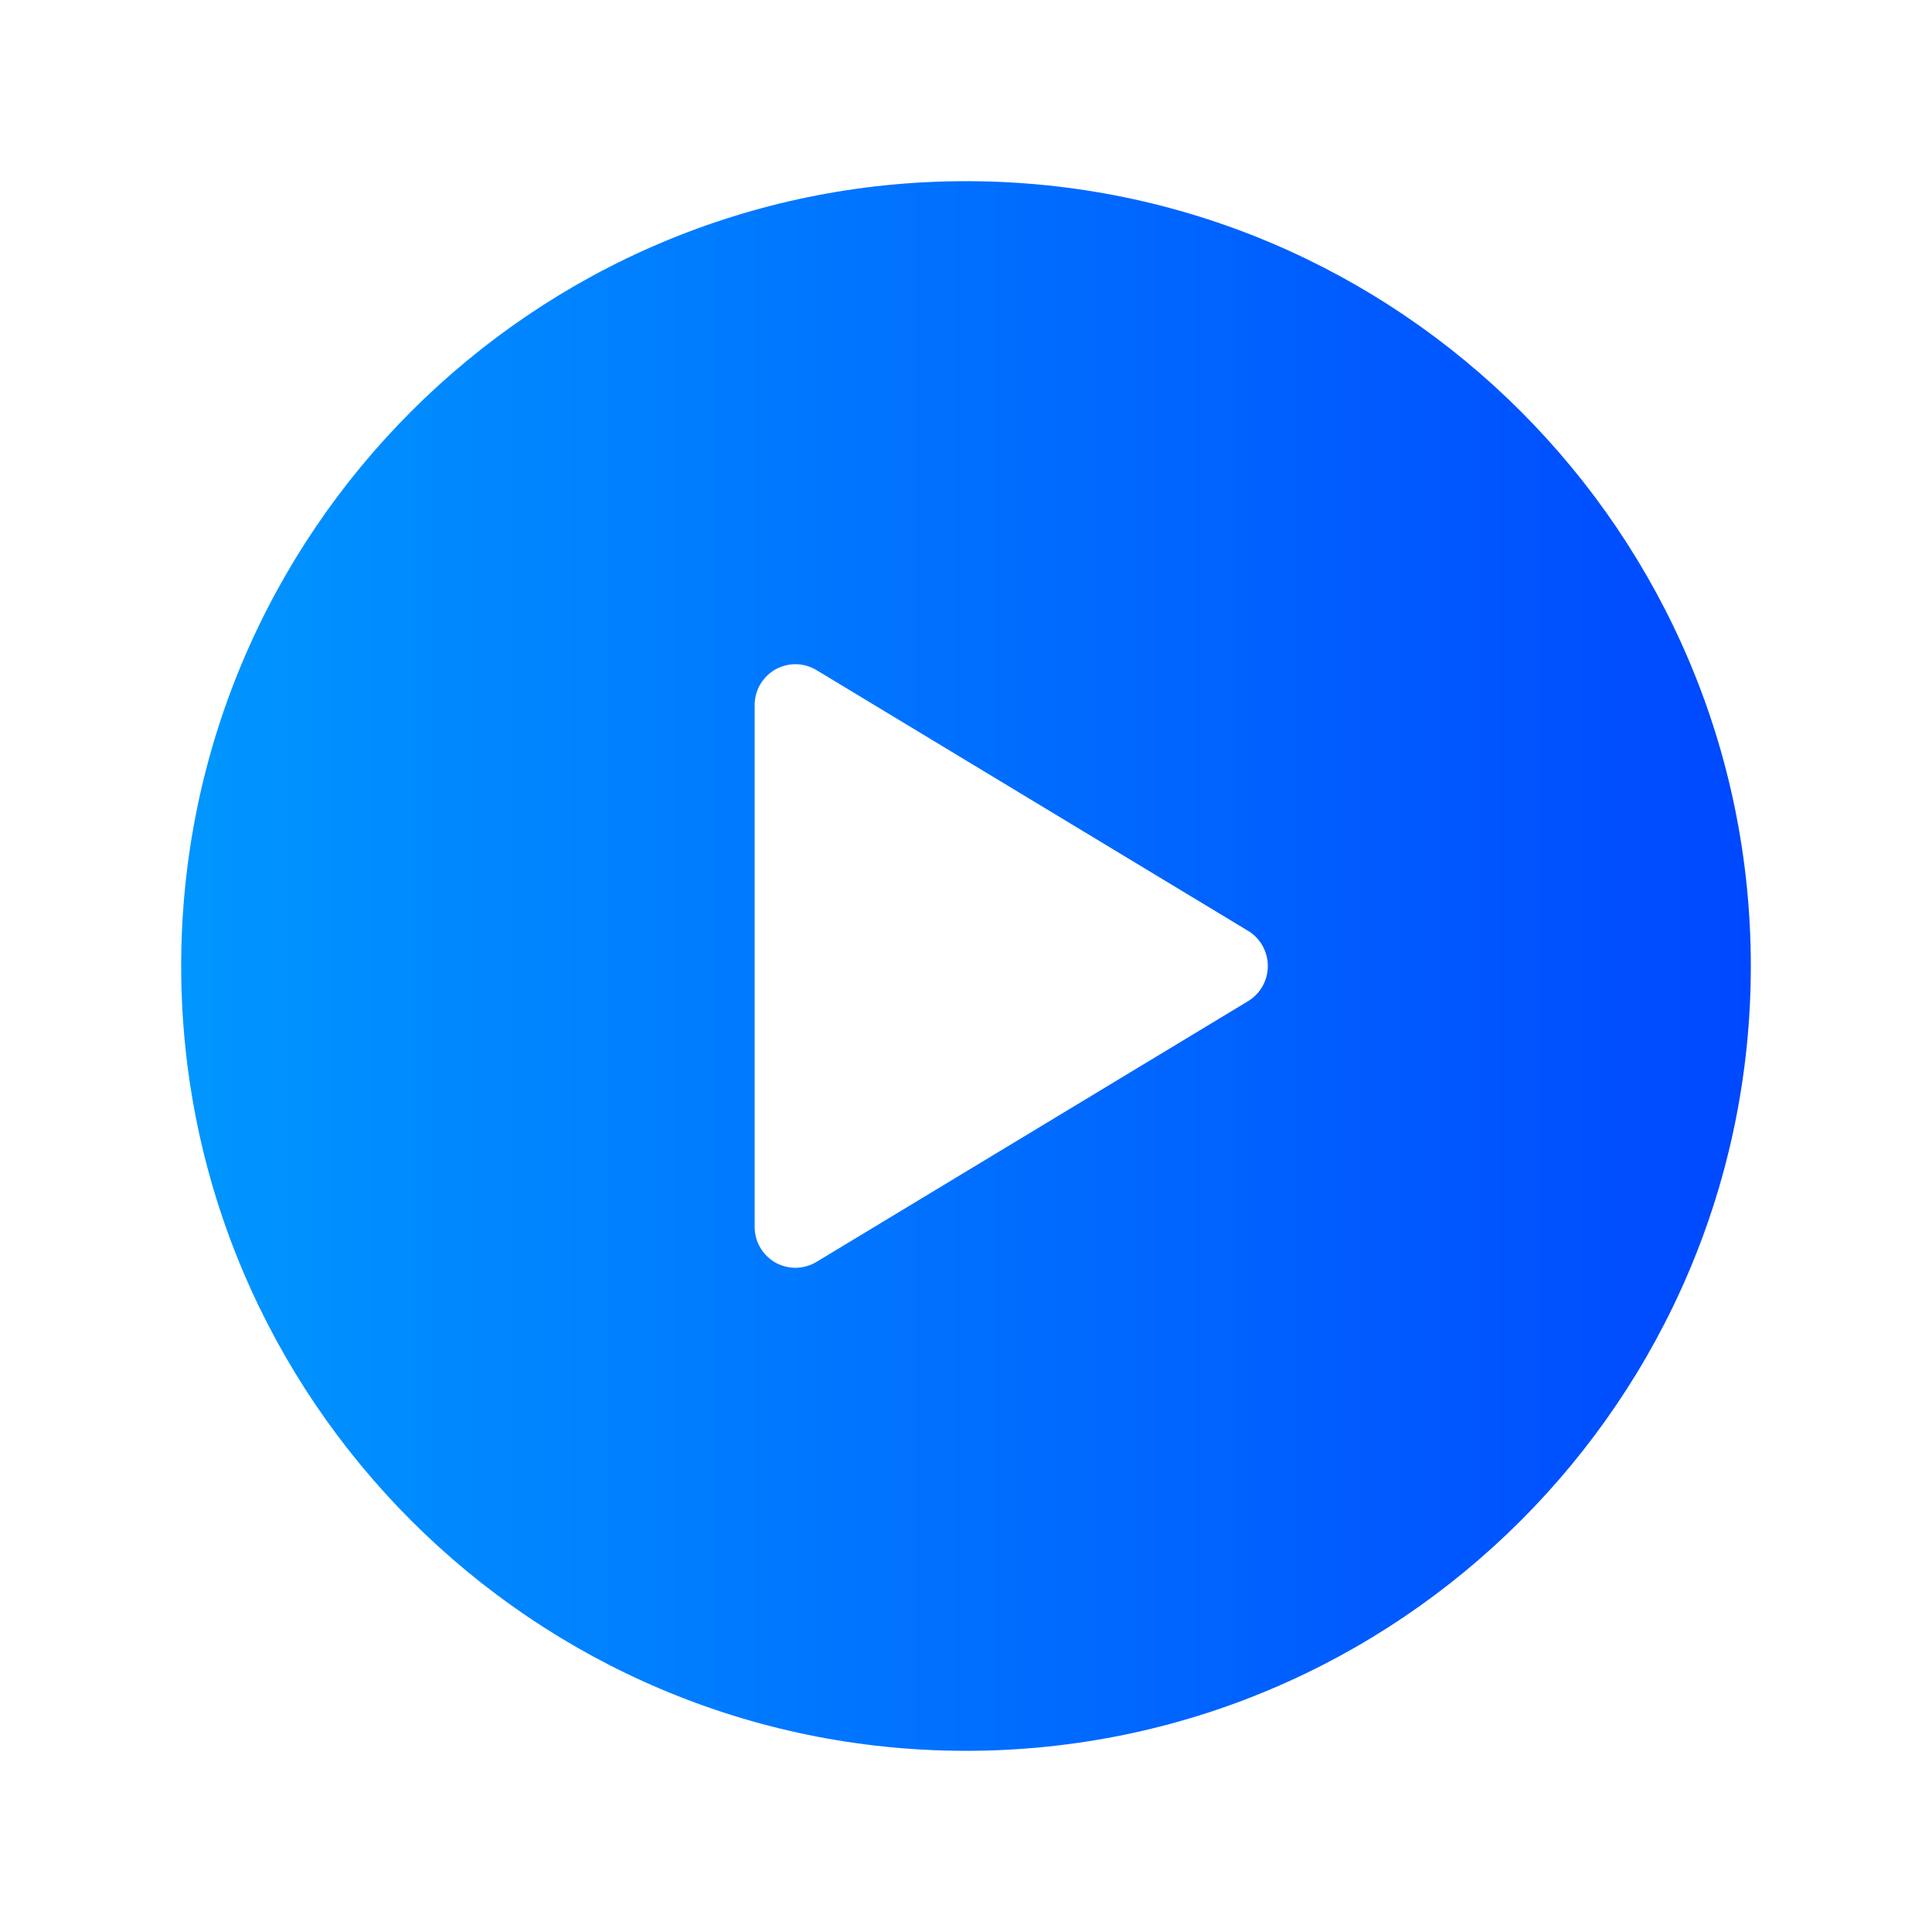
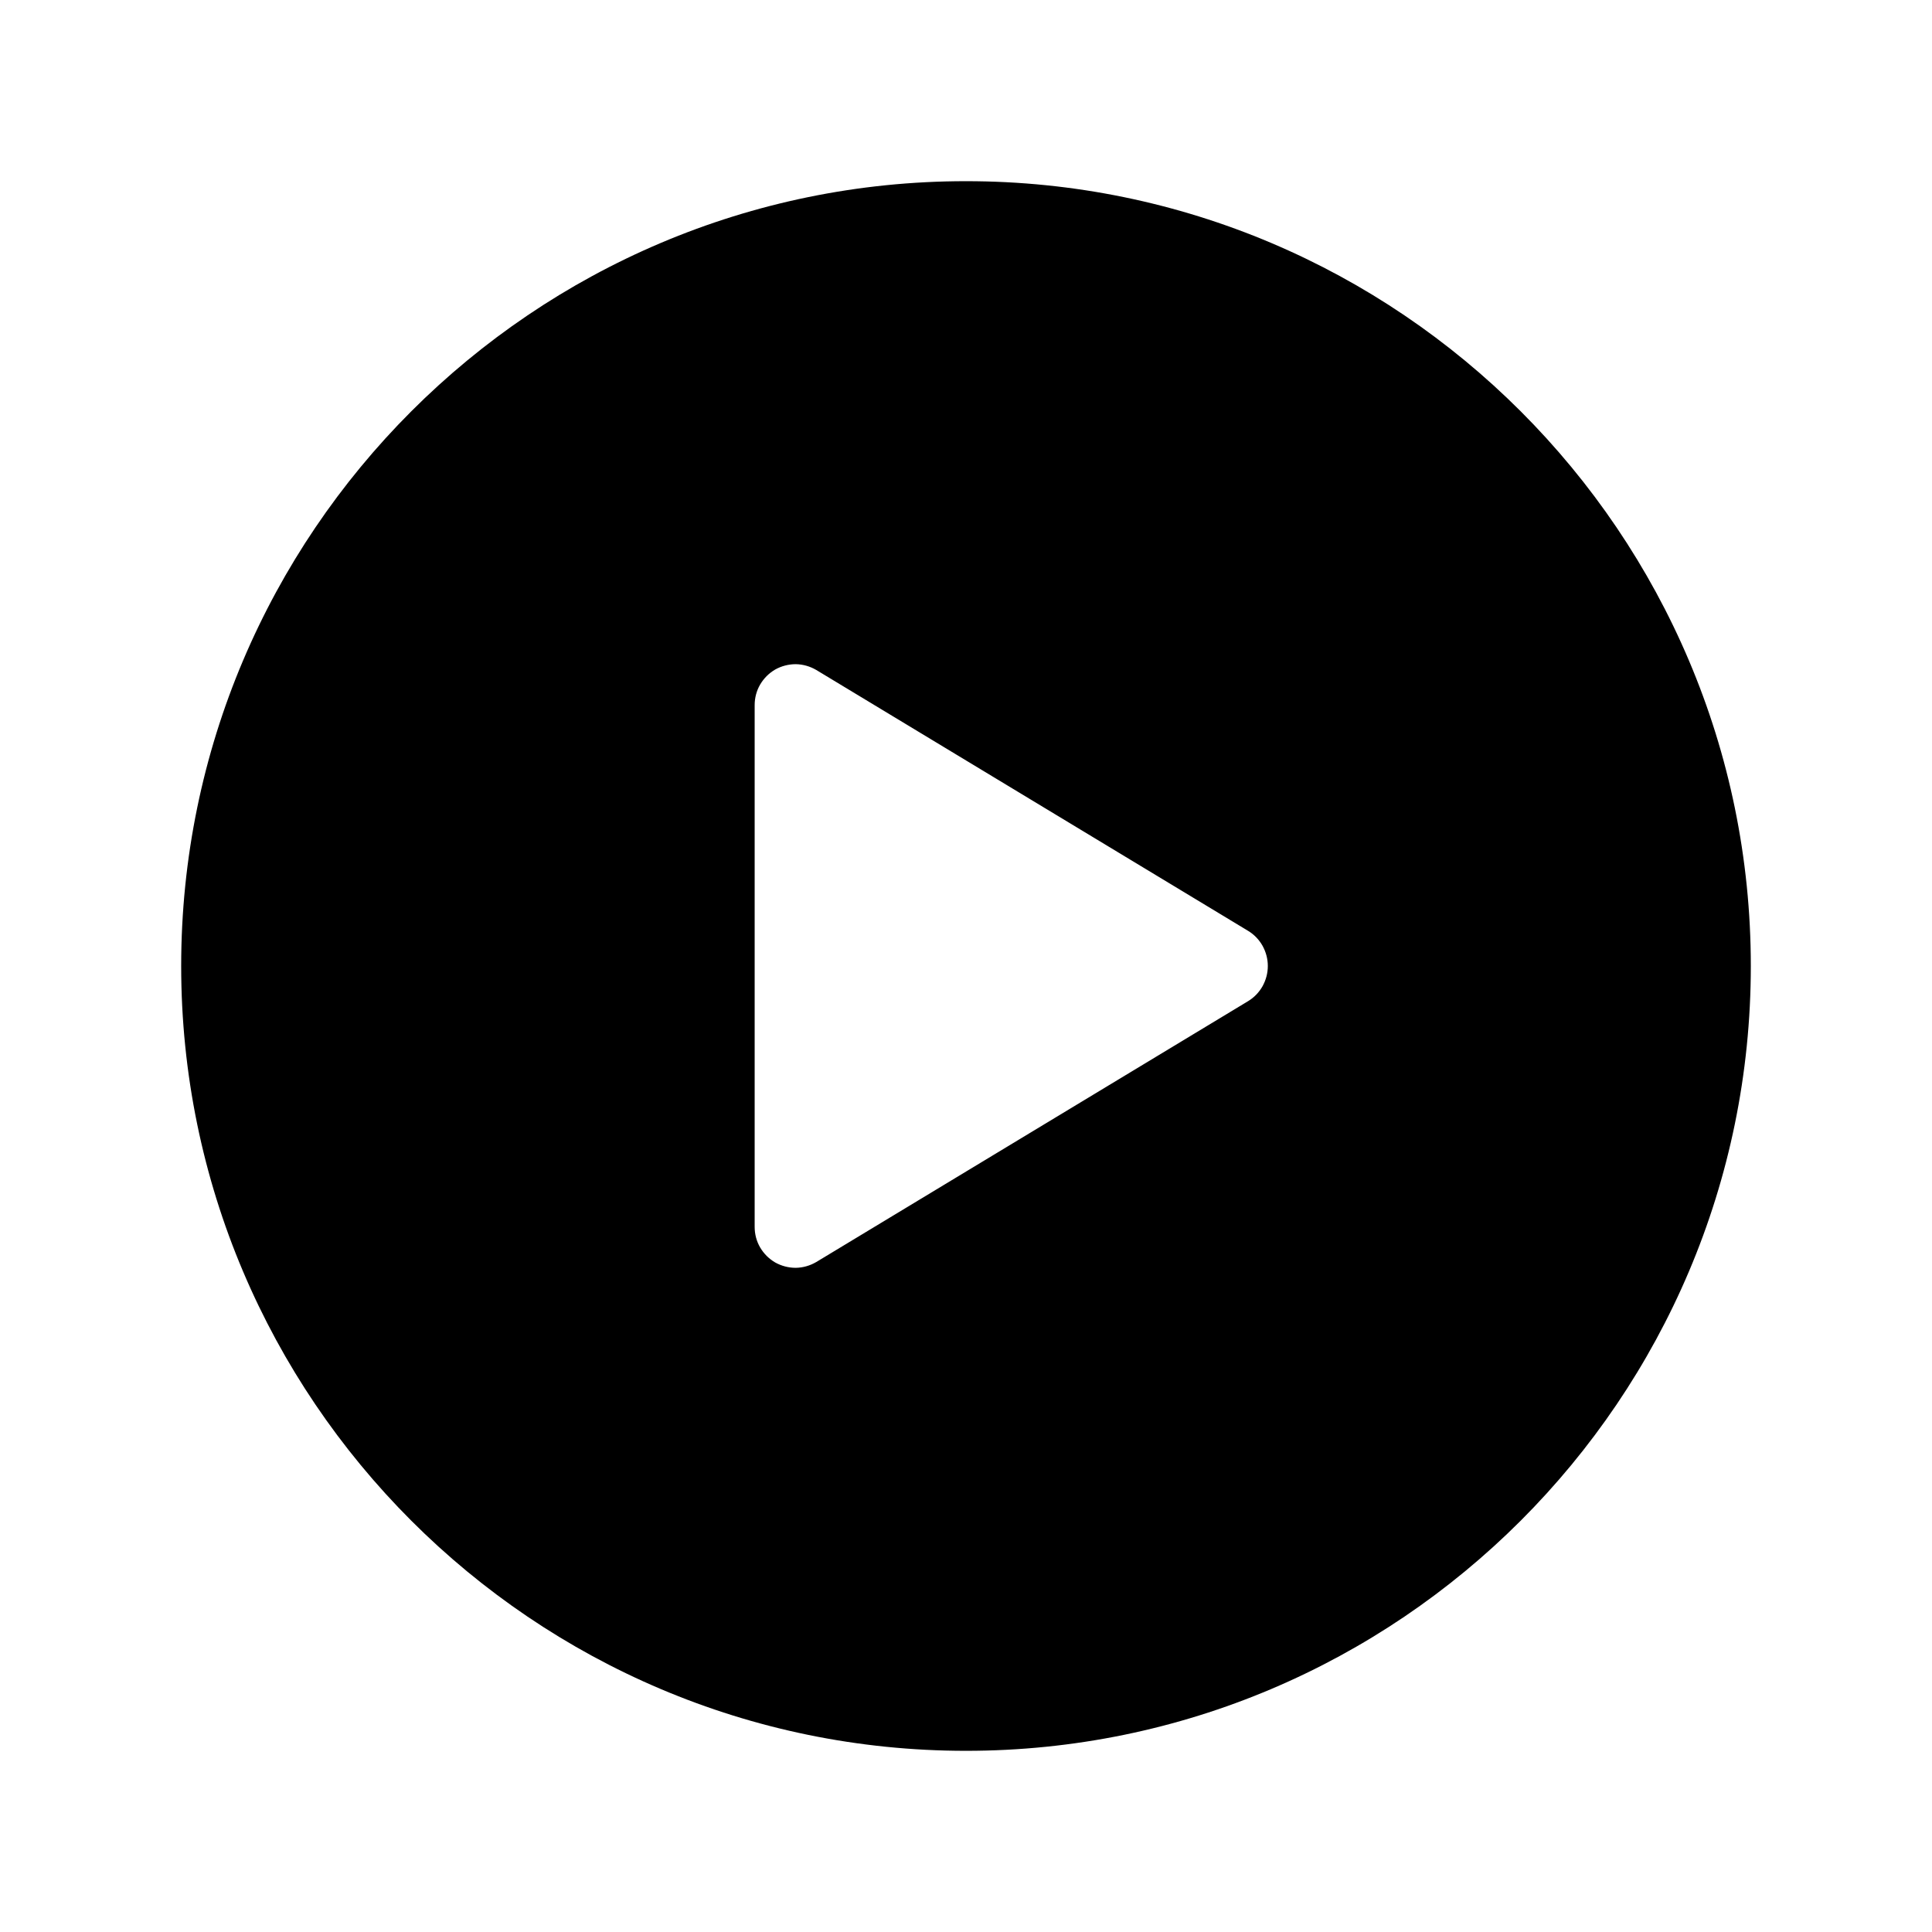
<svg xmlns="http://www.w3.org/2000/svg" width="18" height="18" viewBox="0 0 18 18" fill="none">
  <path d="M9 1.688C4.968 1.688 1.688 4.968 1.688 9C1.688 13.032 4.968 16.312 9 16.312C13.032 16.312 16.312 13.032 16.312 9C16.312 4.968 13.032 1.688 9 1.688ZM11.629 9.327L7.605 11.758C7.547 11.792 7.481 11.811 7.414 11.812C7.347 11.812 7.281 11.795 7.222 11.762C7.164 11.728 7.116 11.68 7.082 11.622C7.048 11.564 7.031 11.498 7.031 11.43V6.57C7.031 6.502 7.048 6.436 7.082 6.378C7.116 6.32 7.164 6.272 7.222 6.238C7.281 6.205 7.347 6.188 7.414 6.188C7.481 6.189 7.547 6.208 7.605 6.242L11.629 8.673C11.685 8.707 11.731 8.755 11.763 8.812C11.795 8.87 11.812 8.934 11.812 9C11.812 9.066 11.795 9.13 11.763 9.188C11.731 9.245 11.685 9.293 11.629 9.327Z" fill="url(#paint0_linear_2875_44087)" />
  <defs>
    <linearGradient id="paint0_linear_2875_44087" x1="1.688" y1="7.903" x2="16.312" y2="7.903" gradientUnits="userSpaceOnUse">
-       <stop stop-color="#0096FF" />
-       <stop offset="1" stop-color="#0048FF" />
+       <stop stopColor="#0096FF" />
+       <stop offset="1" stopColor="#0048FF" />
    </linearGradient>
  </defs>
</svg>
